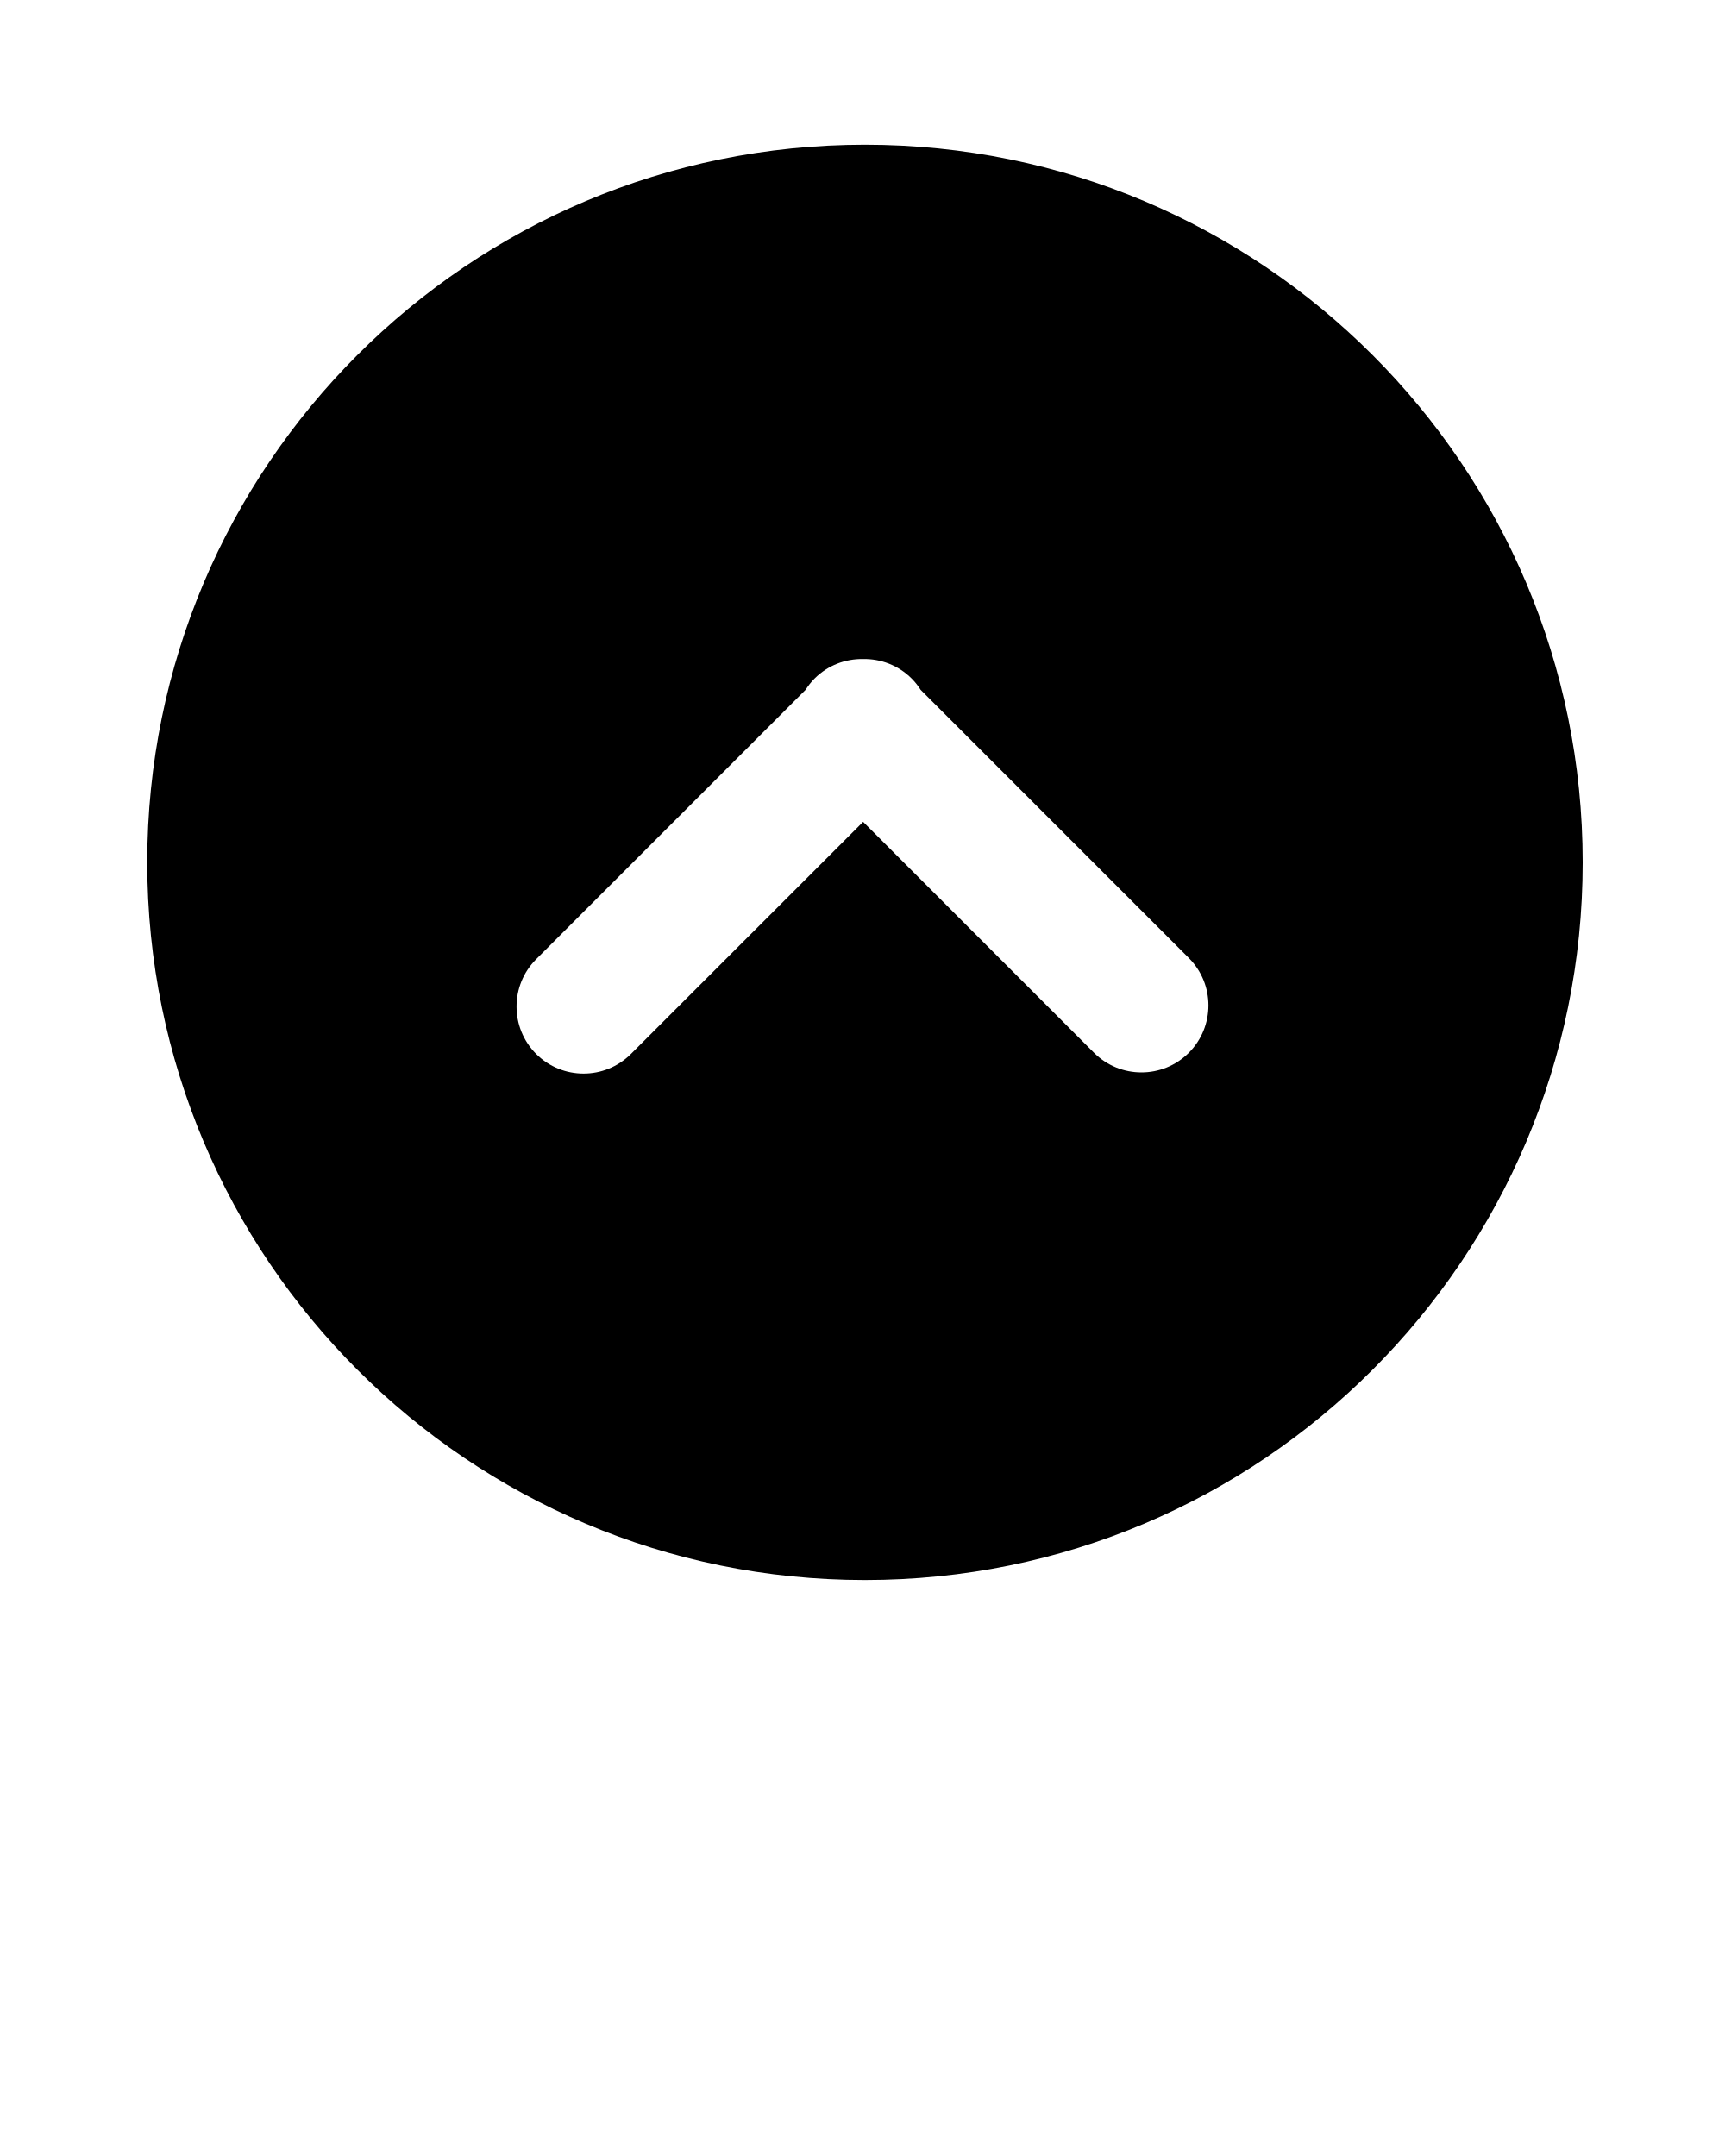
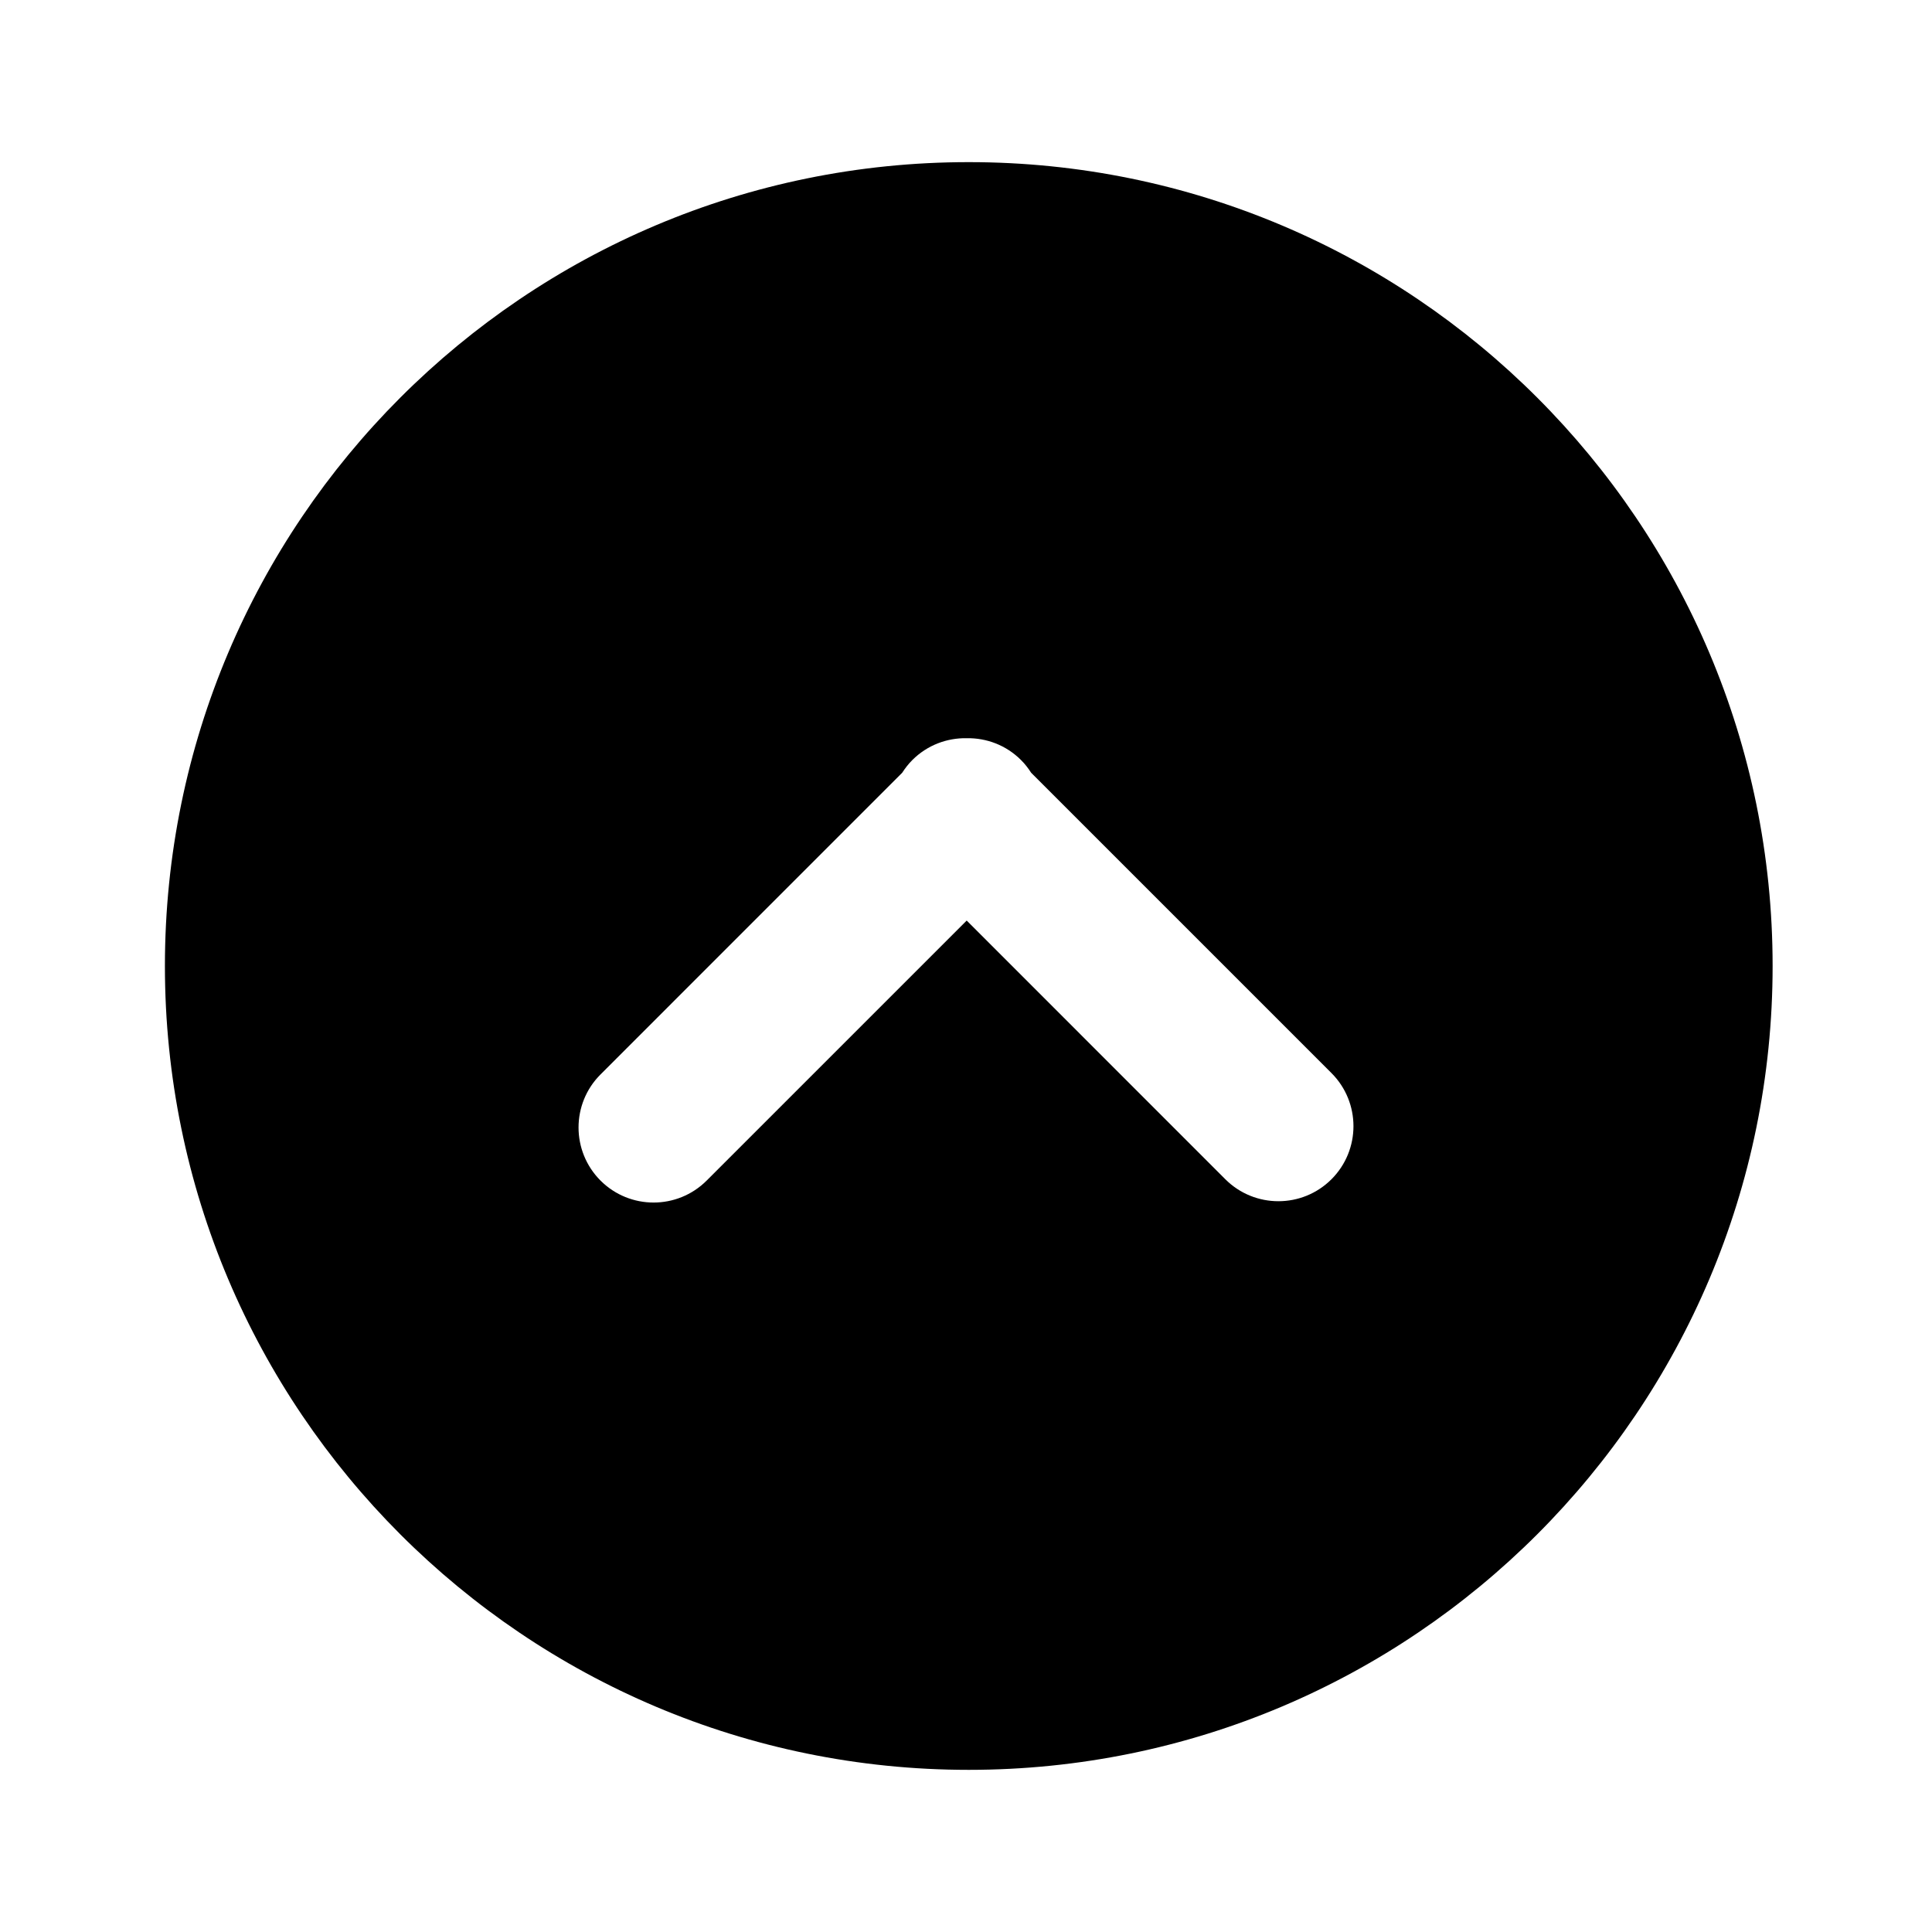
- <svg xmlns="http://www.w3.org/2000/svg" version="1.1" x="0px" y="0px" viewBox="0 0 139 173.75" enable-background="new 0 0 139 139" xml:space="preserve">
+ <svg xmlns="http://www.w3.org/2000/svg" version="1.1" x="0px" y="0px" viewBox="0 0 139 139" enable-background="new 0 0 139 139" xml:space="preserve">
  <path d="M69.698,11.665c-31.94,0-57.833,25.894-57.833,57.834c0,31.939,25.893,57.835,57.833,57.835s57.835-25.896,57.835-57.835  C127.533,37.559,101.639,11.665,69.698,11.665z M95.795,84.842c-2.109,2.108-5.528,2.109-7.638,0L69.55,66.231L50.842,84.937  c-2.108,2.108-5.528,2.109-7.638,0c-1.053-1.056-1.58-2.437-1.58-3.819c0-1.382,0.527-2.763,1.582-3.816L64.91,55.596  c0.208-0.323,0.446-0.631,0.728-0.913c1.078-1.078,2.497-1.597,3.912-1.572c1.412-0.024,2.833,0.494,3.91,1.573  c0.283,0.281,0.52,0.589,0.727,0.912l21.608,21.608C97.903,79.313,97.904,82.732,95.795,84.842z" />
</svg>
